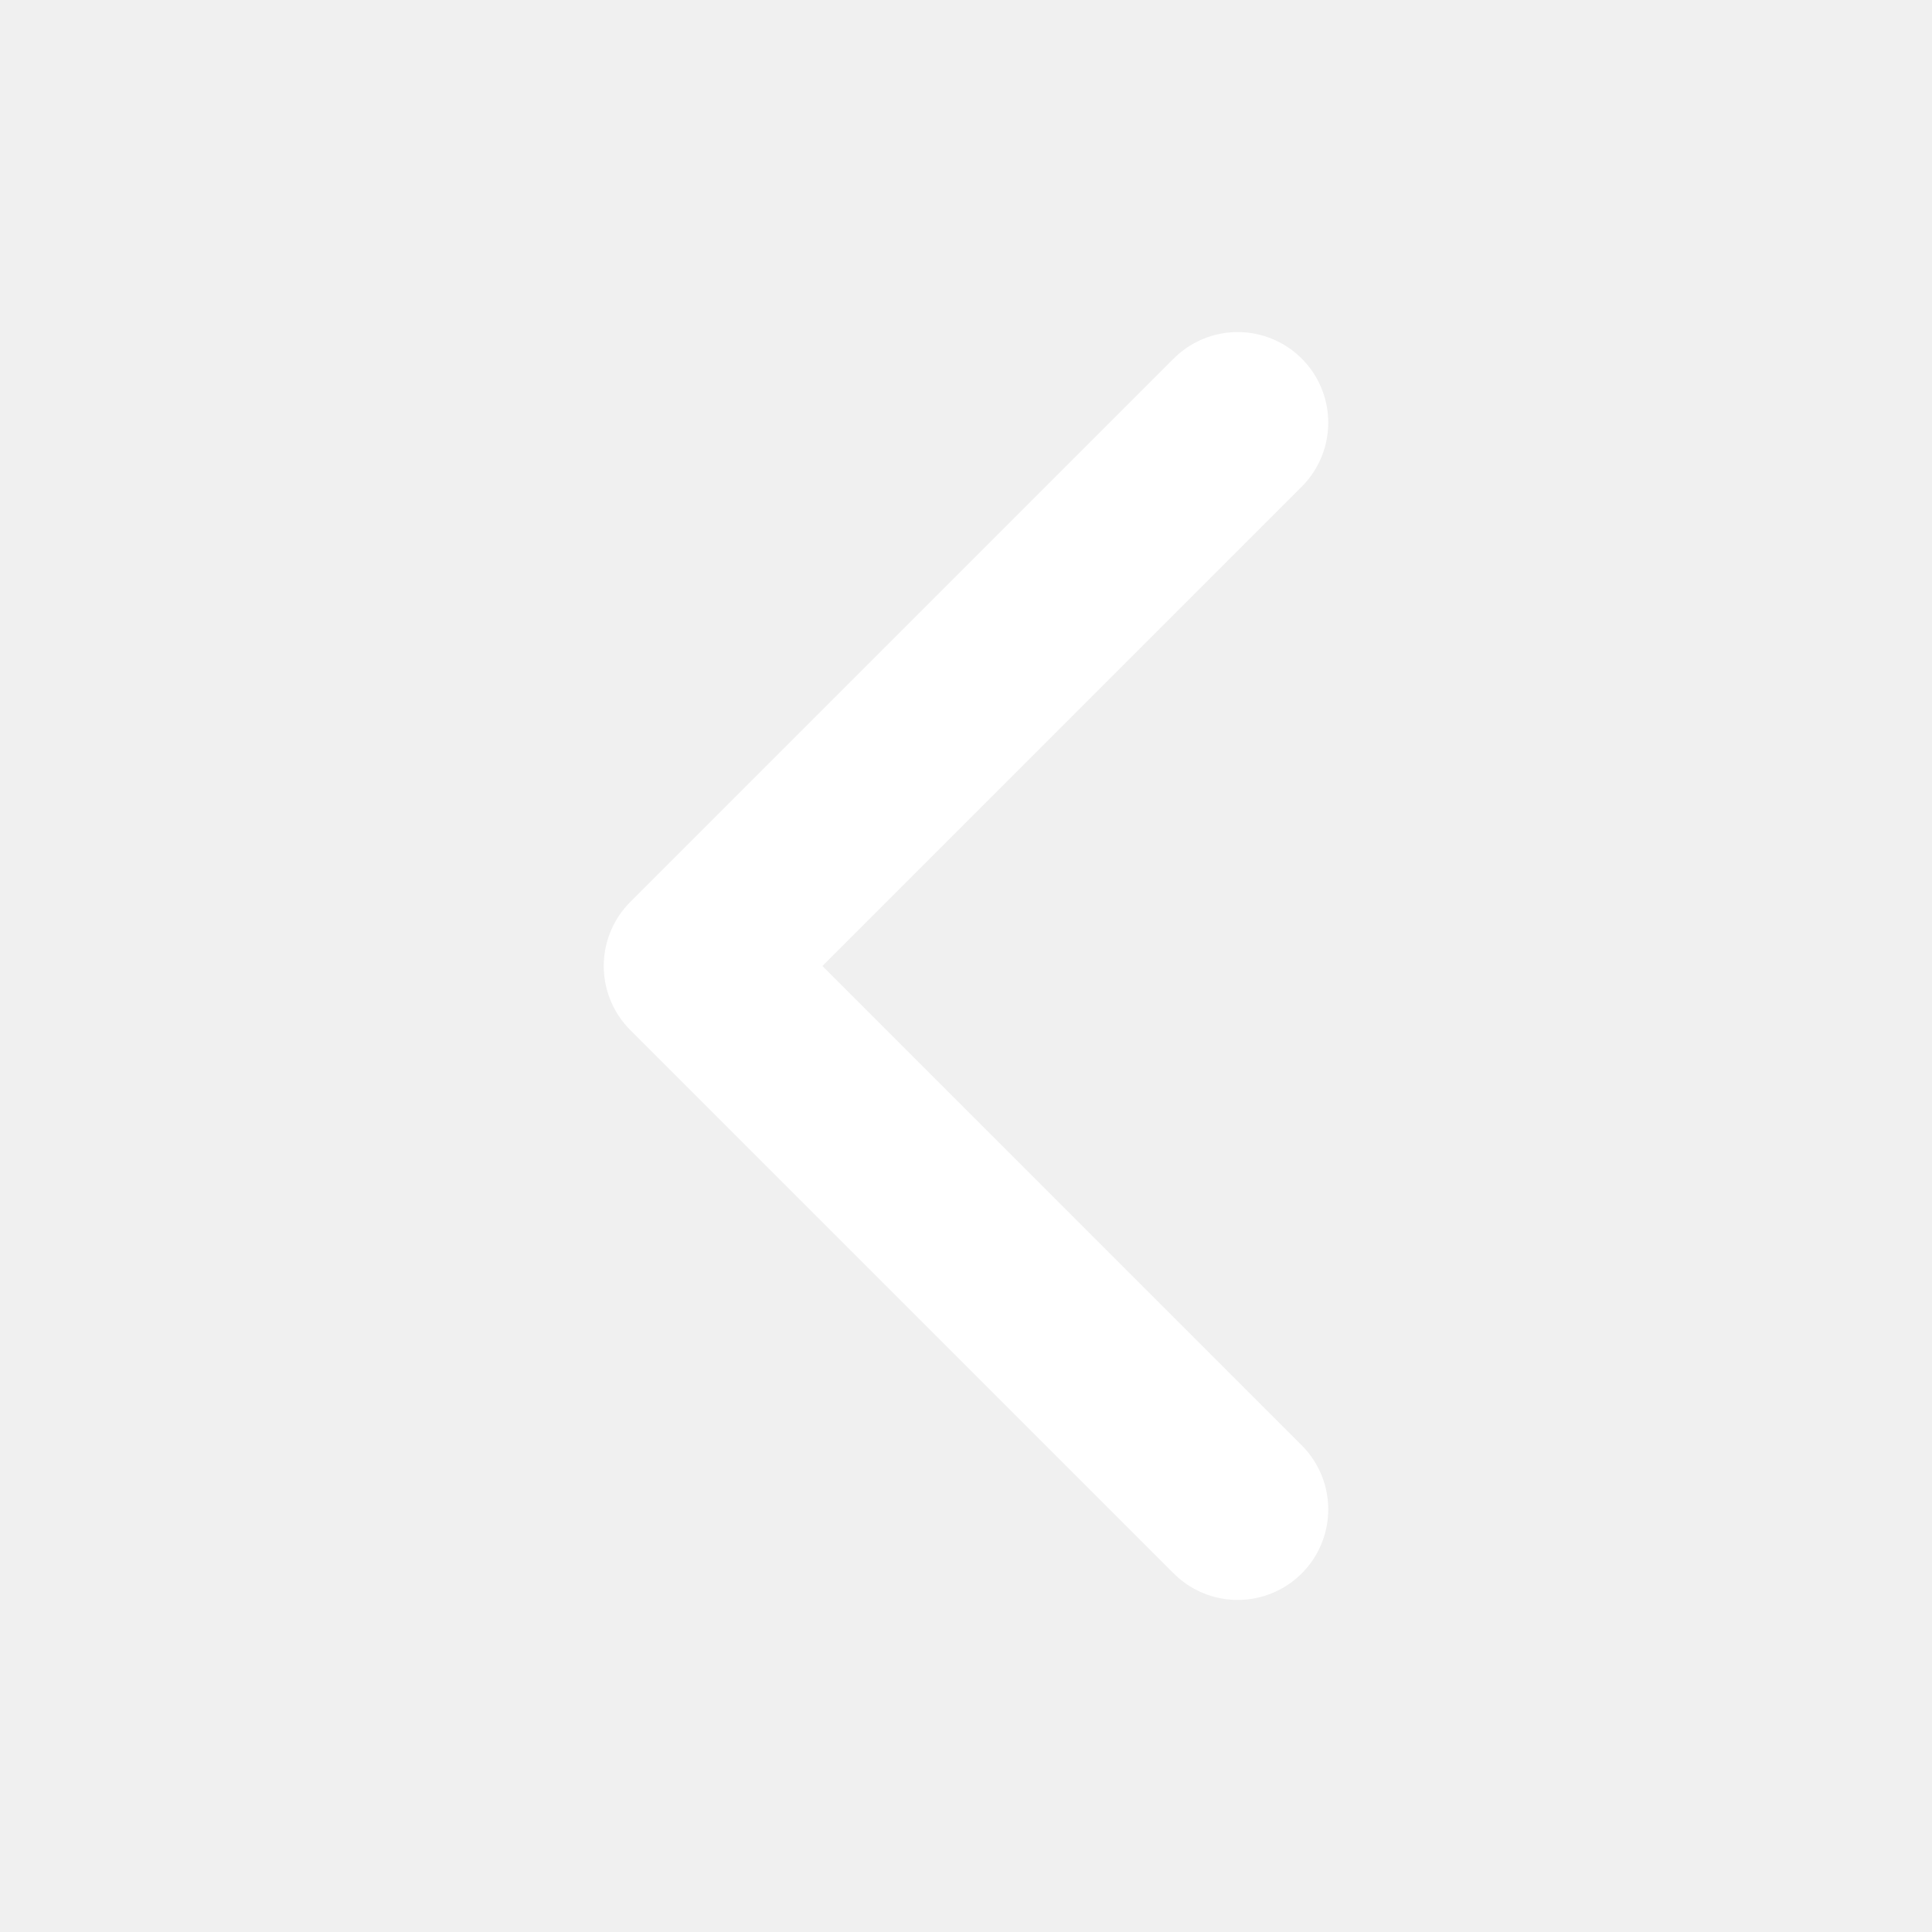
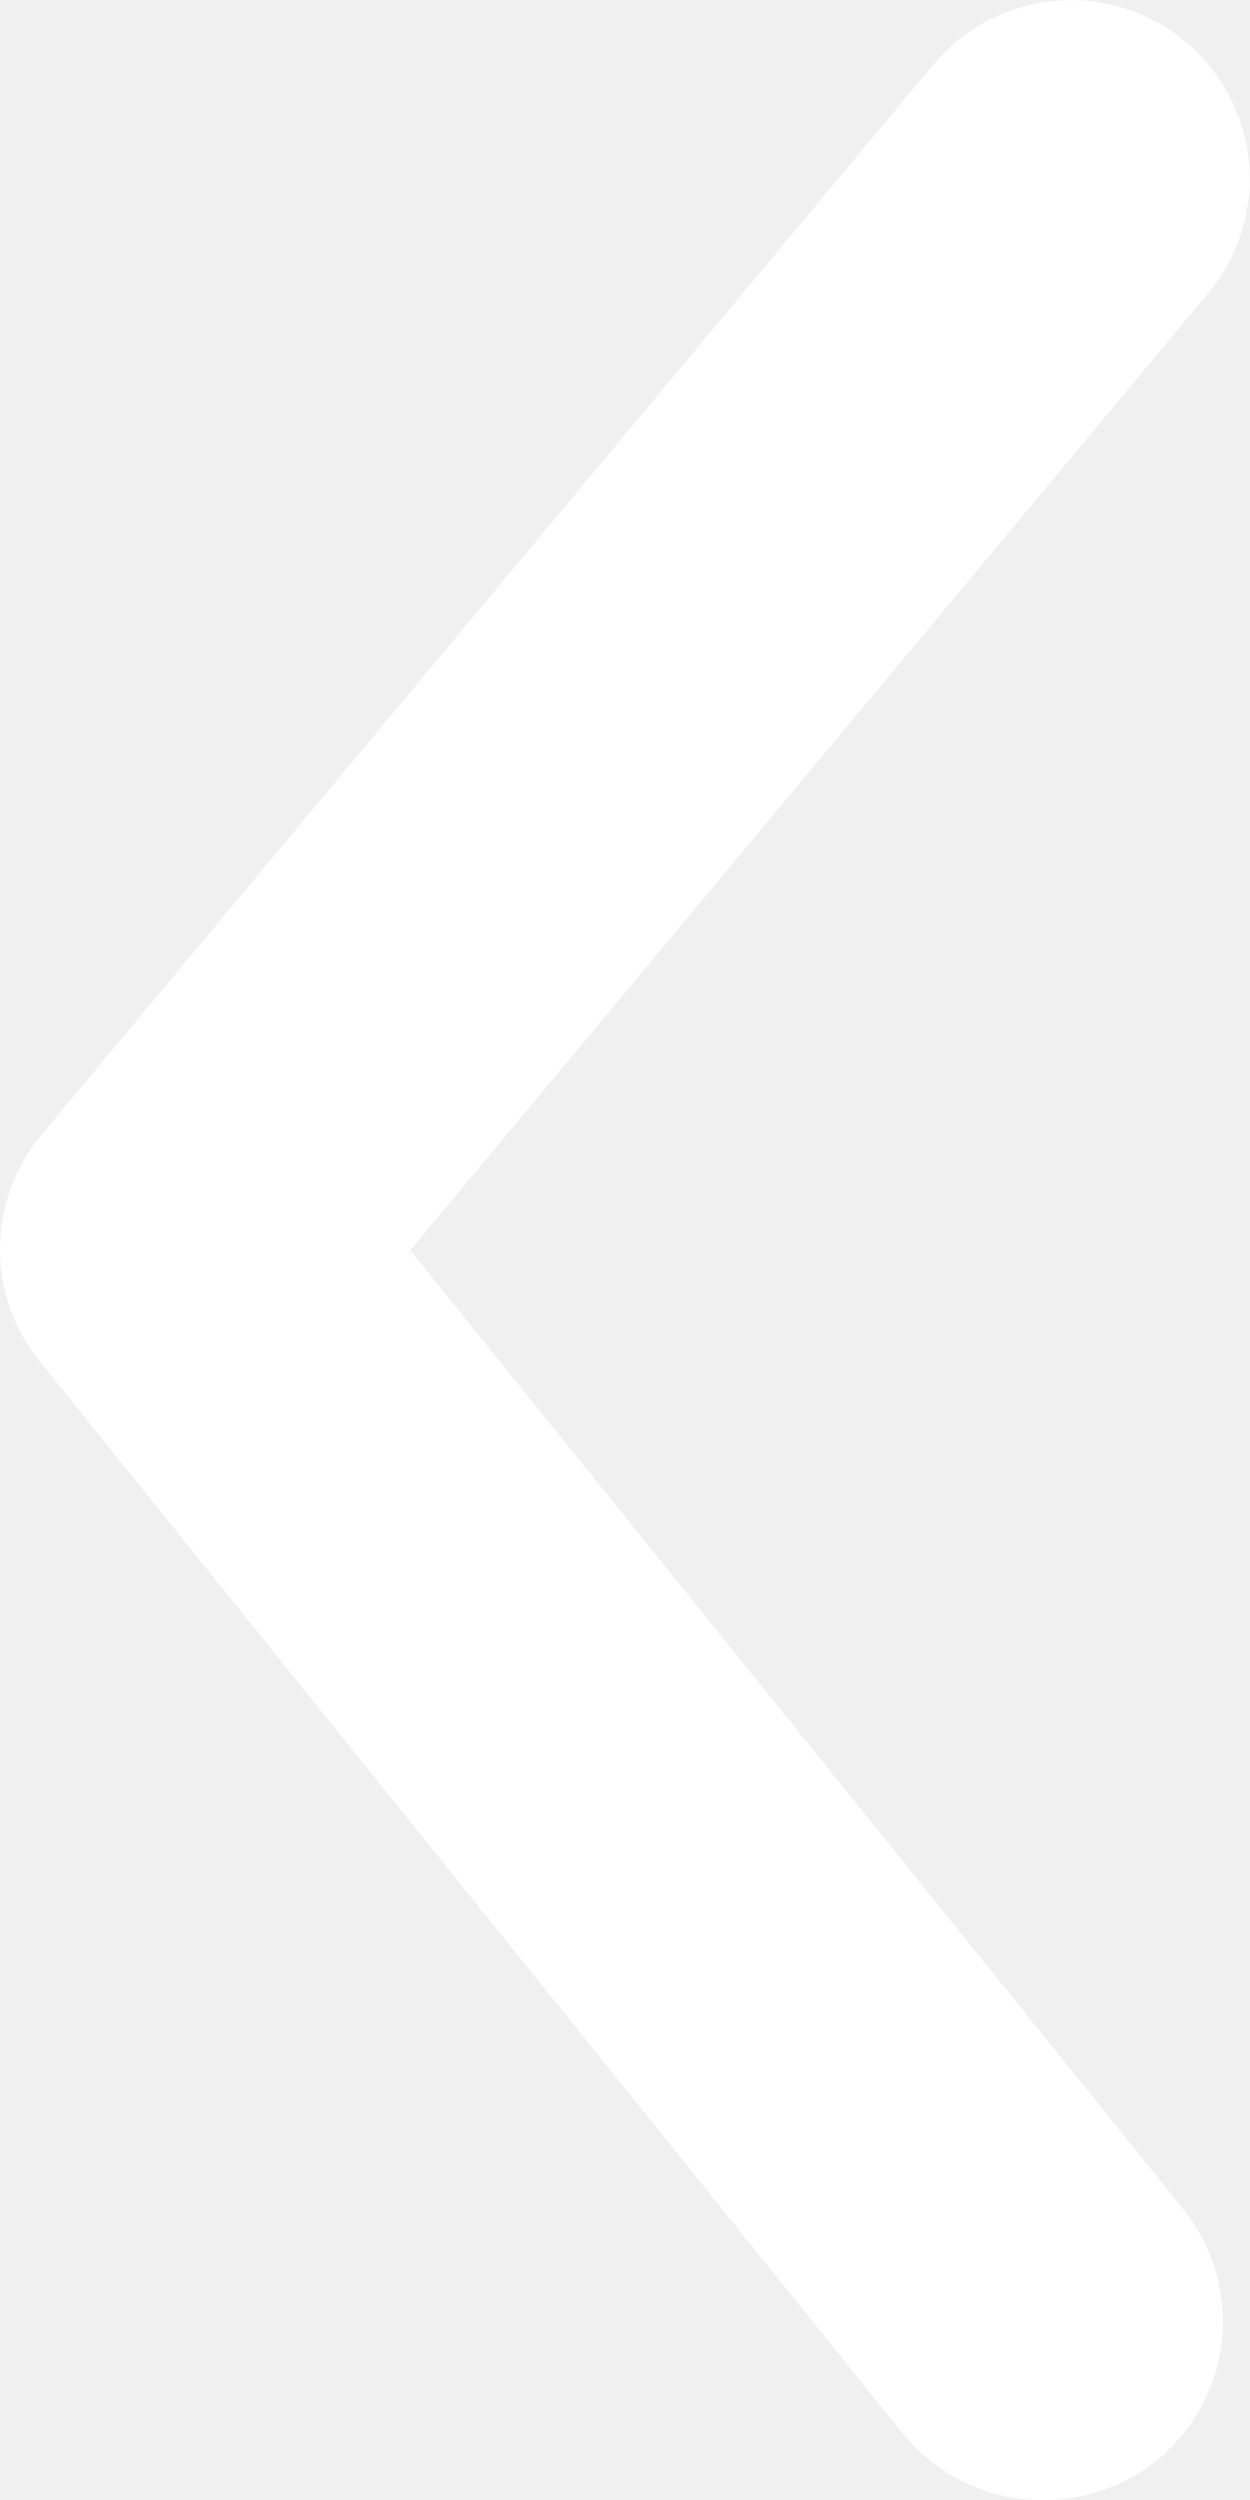
- <svg xmlns="http://www.w3.org/2000/svg" width="16" height="16" viewBox="0 0 16 16" fill="none">
-   <path d="M10.25 3.5L5.75 8L10.25 12.5" stroke="white" stroke-width="1.5" stroke-linecap="round" stroke-linejoin="round" />
+ <svg xmlns="http://www.w3.org/2000/svg" width="6" height="12" viewBox="0 0 6 12" fill="none">
+   <path d="M5.003 12C4.875 12 4.749 11.972 4.633 11.917C4.517 11.862 4.415 11.782 4.335 11.683L0.195 6.54C0.069 6.387 0 6.195 0 5.996C0 5.798 0.069 5.605 0.195 5.452L4.48 0.31C4.626 0.135 4.835 0.025 5.061 0.004C5.288 -0.017 5.514 0.053 5.689 0.198C5.864 0.344 5.974 0.553 5.995 0.779C6.016 1.006 5.946 1.232 5.8 1.407L1.969 6.001L5.672 10.594C5.776 10.72 5.843 10.873 5.863 11.036C5.884 11.198 5.857 11.363 5.787 11.511C5.717 11.659 5.606 11.784 5.467 11.87C5.328 11.957 5.167 12.002 5.003 12Z" fill="white" />
</svg>
